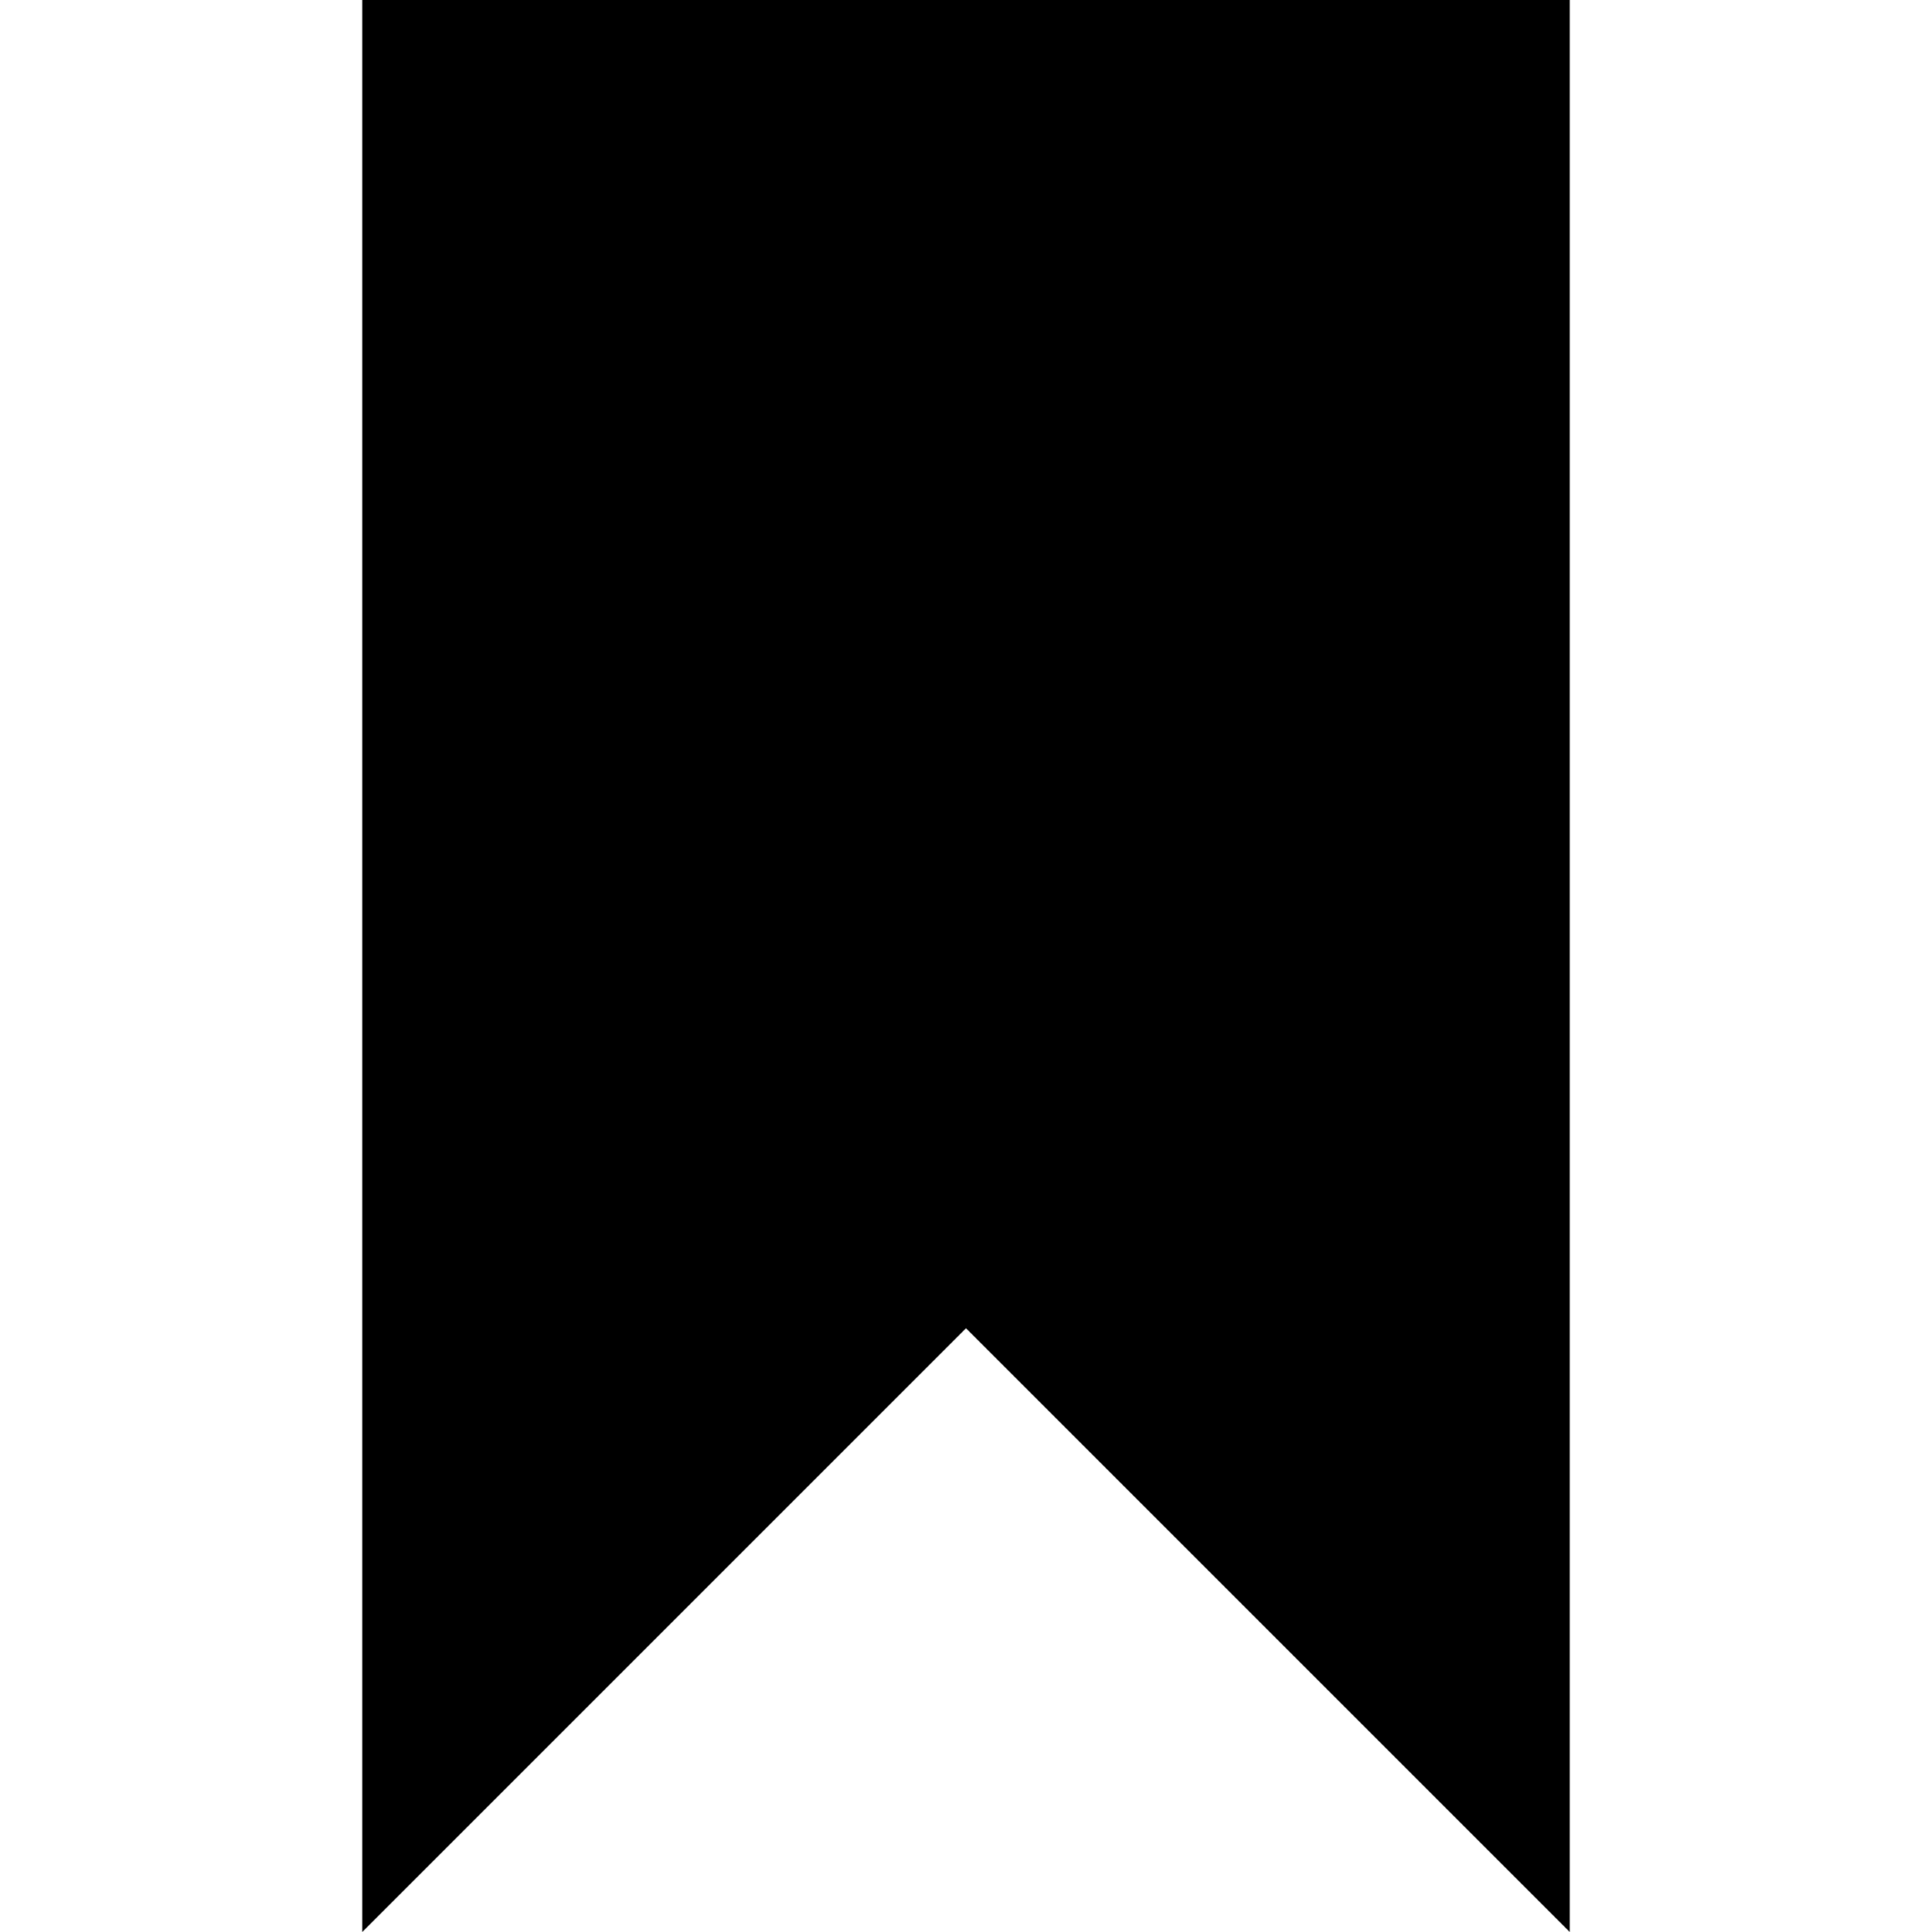
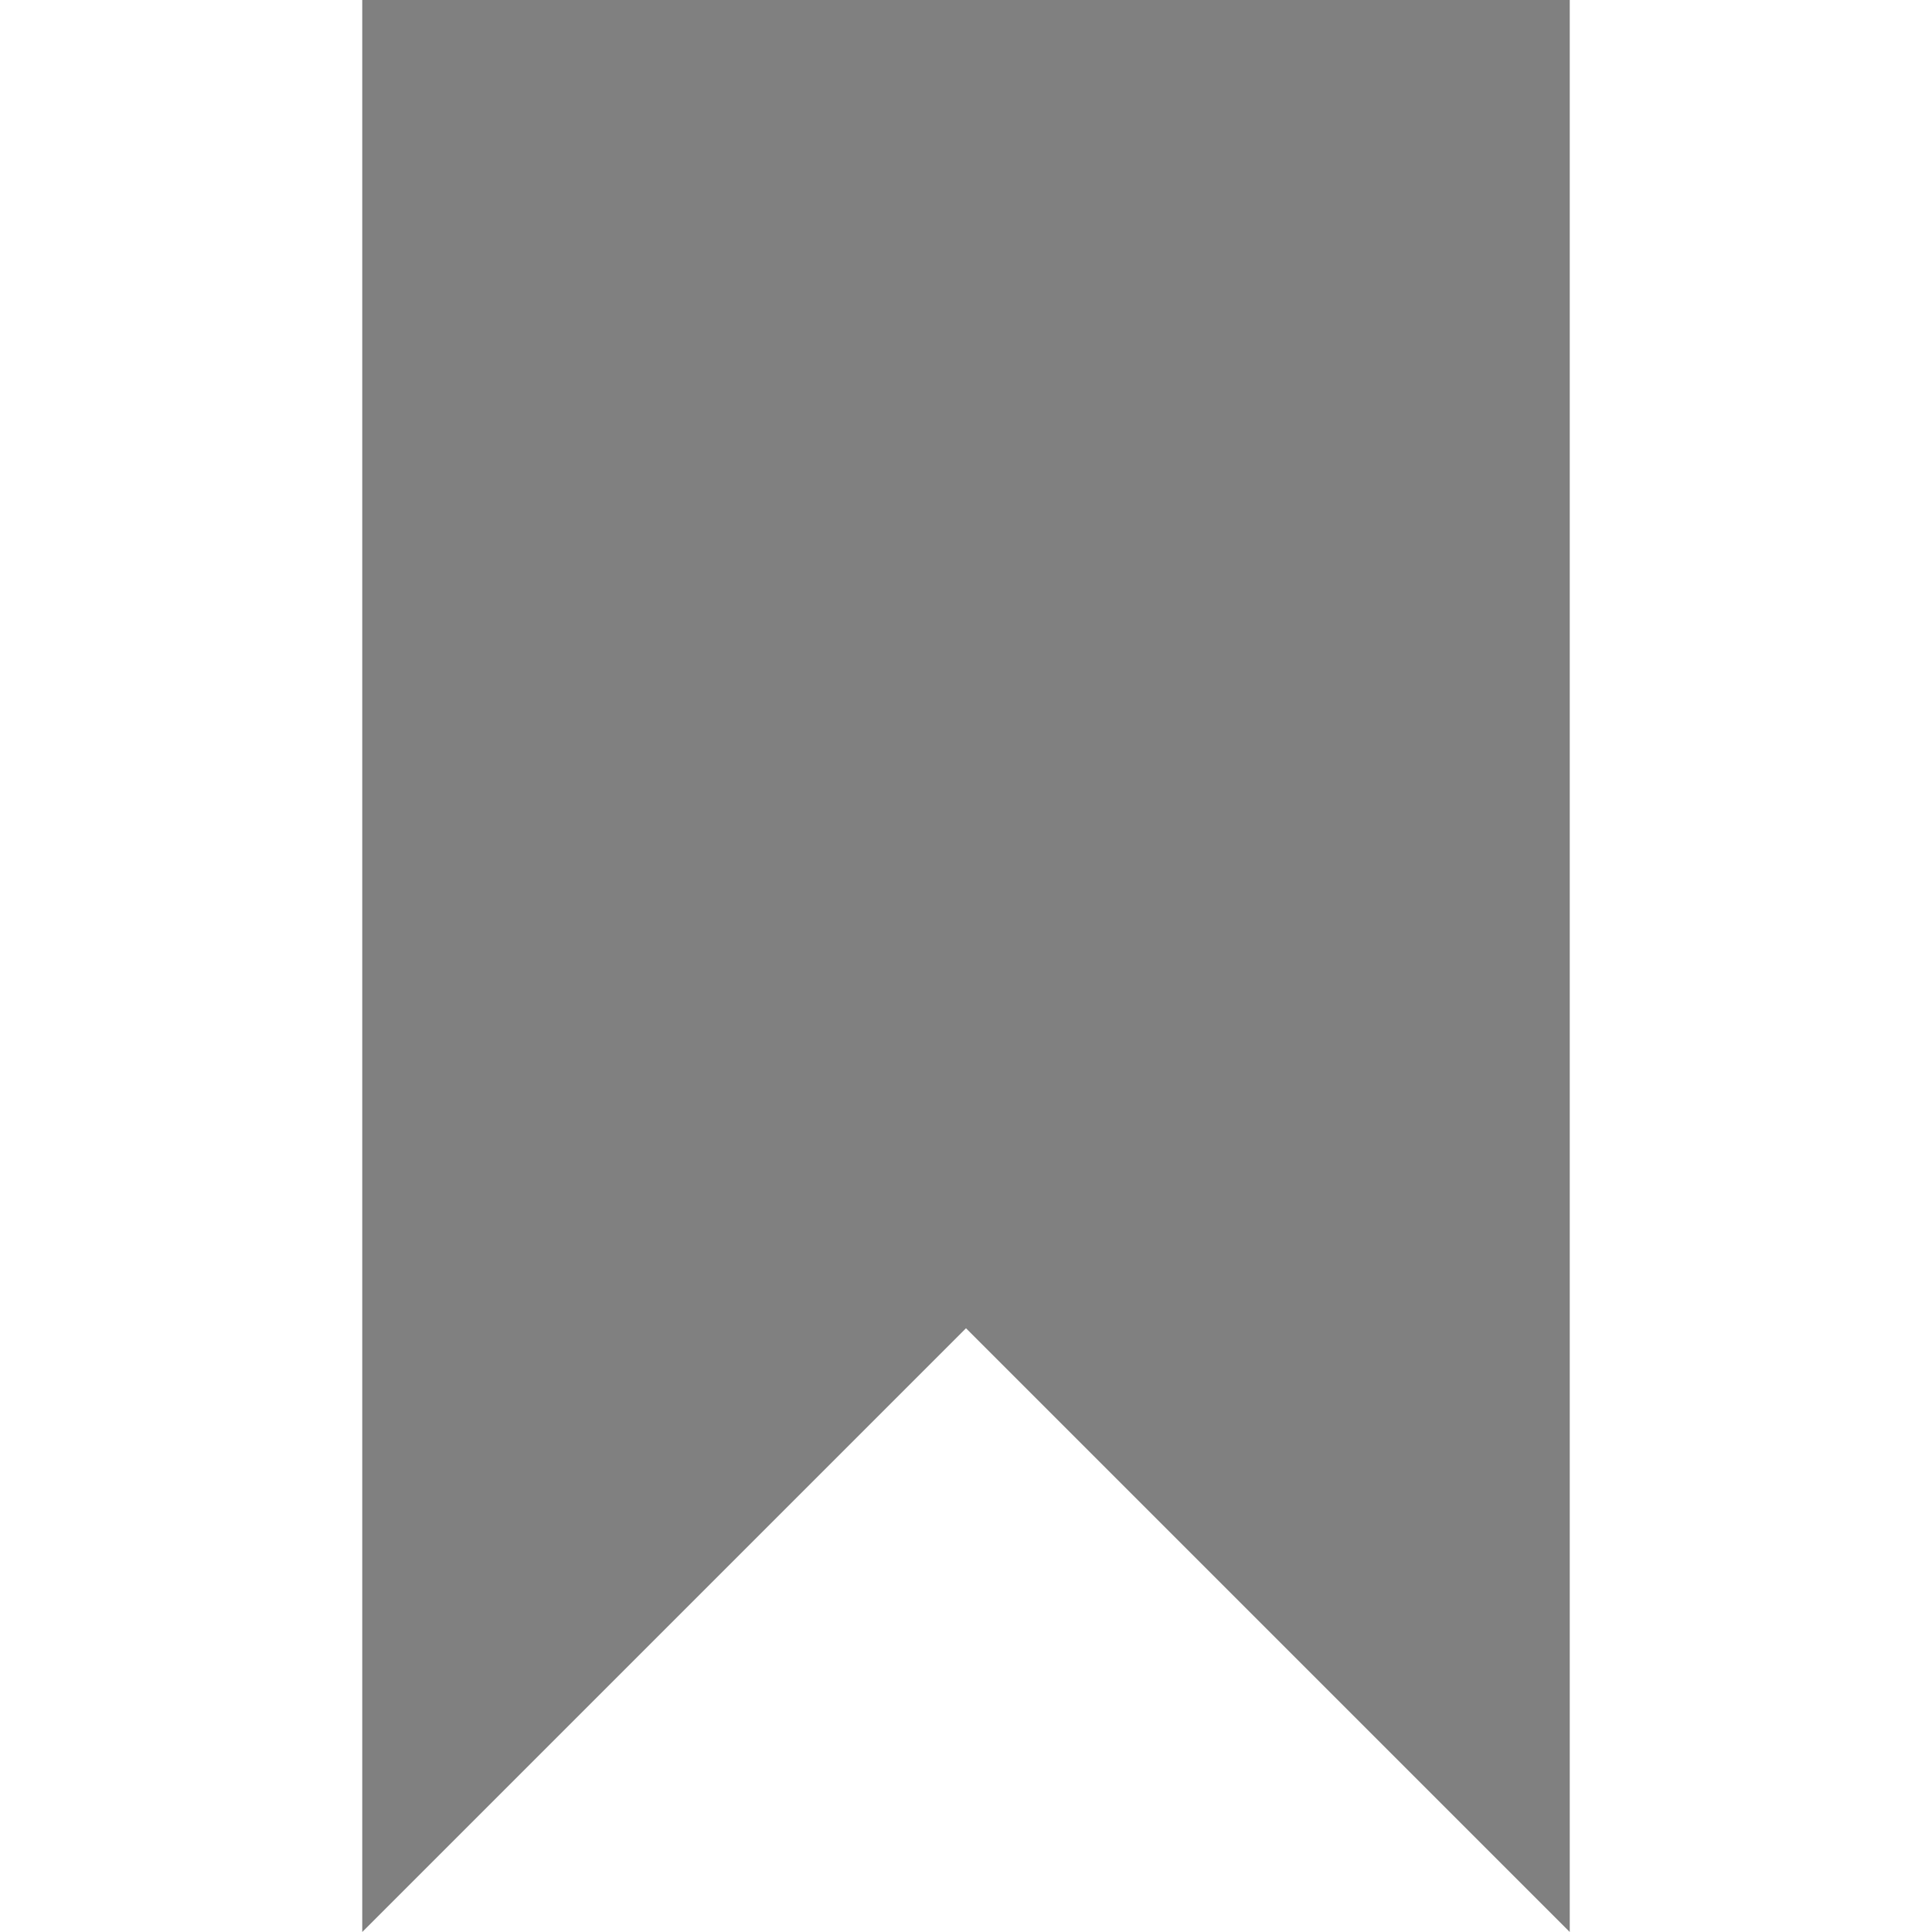
- <svg xmlns="http://www.w3.org/2000/svg" version="1.1" id="Capa_1" x="0px" y="0px" width="533.333px" height="533.333px" viewBox="0 0 533.333 533.333" style="enable-background:new 0 0 533.333 533.333;" xml:space="preserve">
+ <svg xmlns="http://www.w3.org/2000/svg" version="1.1" id="Capa_1" x="0px" y="0px" width="533.333px" height="533.333px" viewBox="0 0 533.333 533.333" enable-background="new 0 0 533.333 533.333" xml:space="preserve">
  <g>
-     <path d="M100,0v533.333l166.667-166.666l166.667,166.666V0H100z" />
+     <path fill="#808080" d="M100,0v533.333l166.667-166.666l166.667,166.666V0H100z" />
  </g>
-   <g>
- </g>
-   <g>
- </g>
-   <g>
- </g>
-   <g>
- </g>
-   <g>
- </g>
-   <g>
- </g>
-   <g>
- </g>
-   <g>
- </g>
-   <g>
- </g>
-   <g>
- </g>
-   <g>
- </g>
-   <g>
- </g>
-   <g>
- </g>
-   <g>
- </g>
-   <g>
- </g>
</svg>
